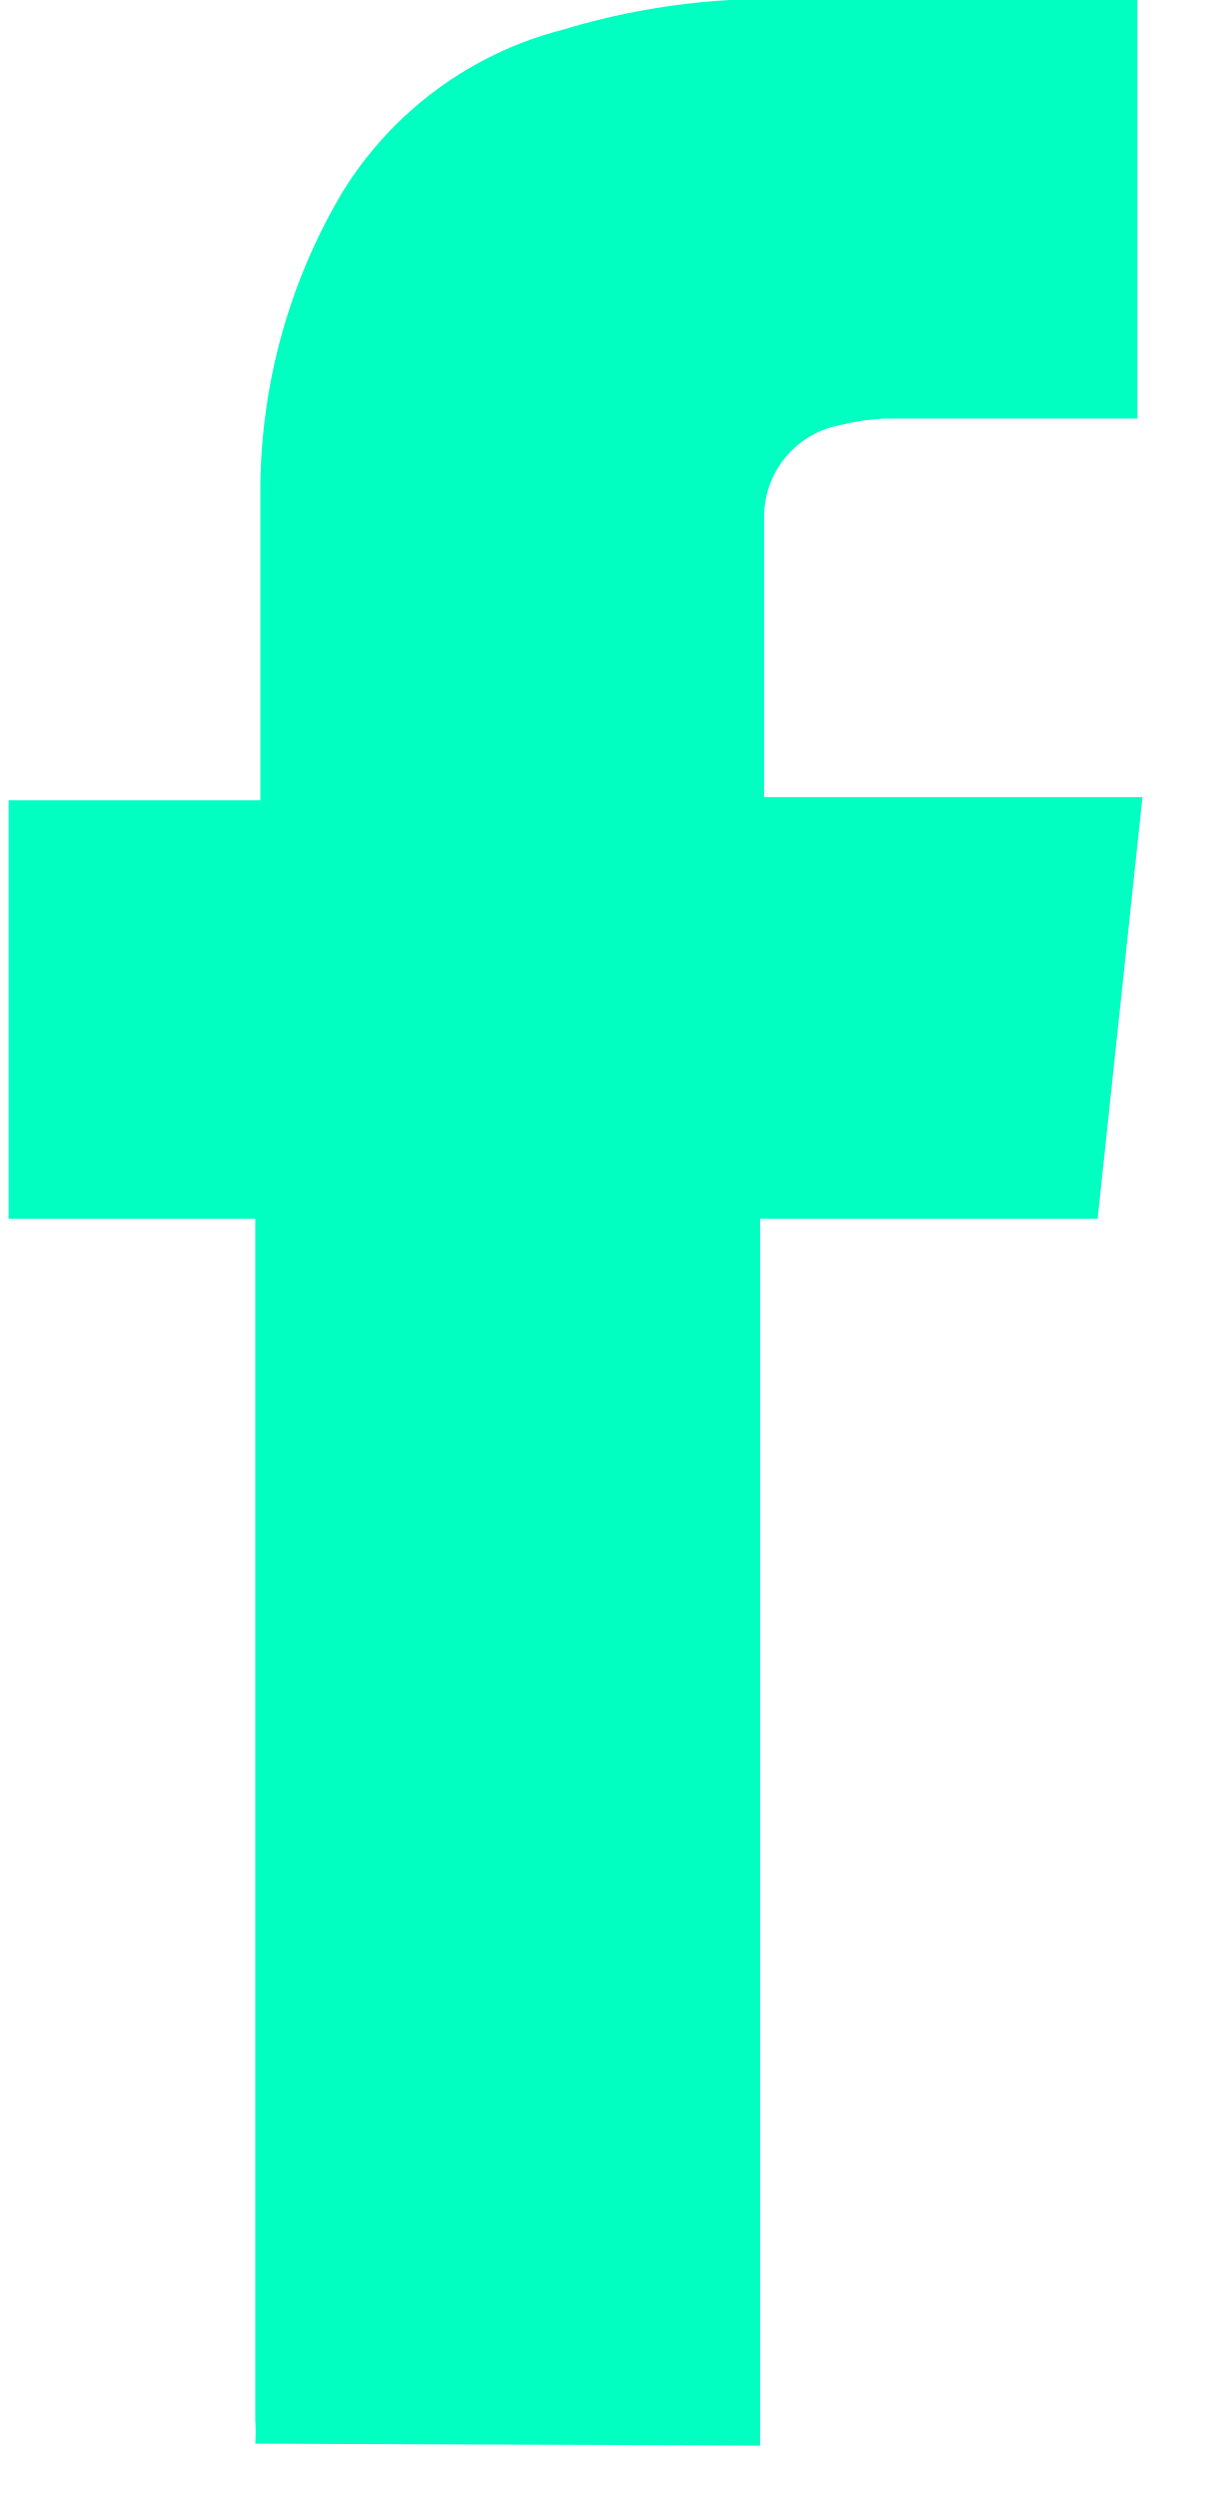
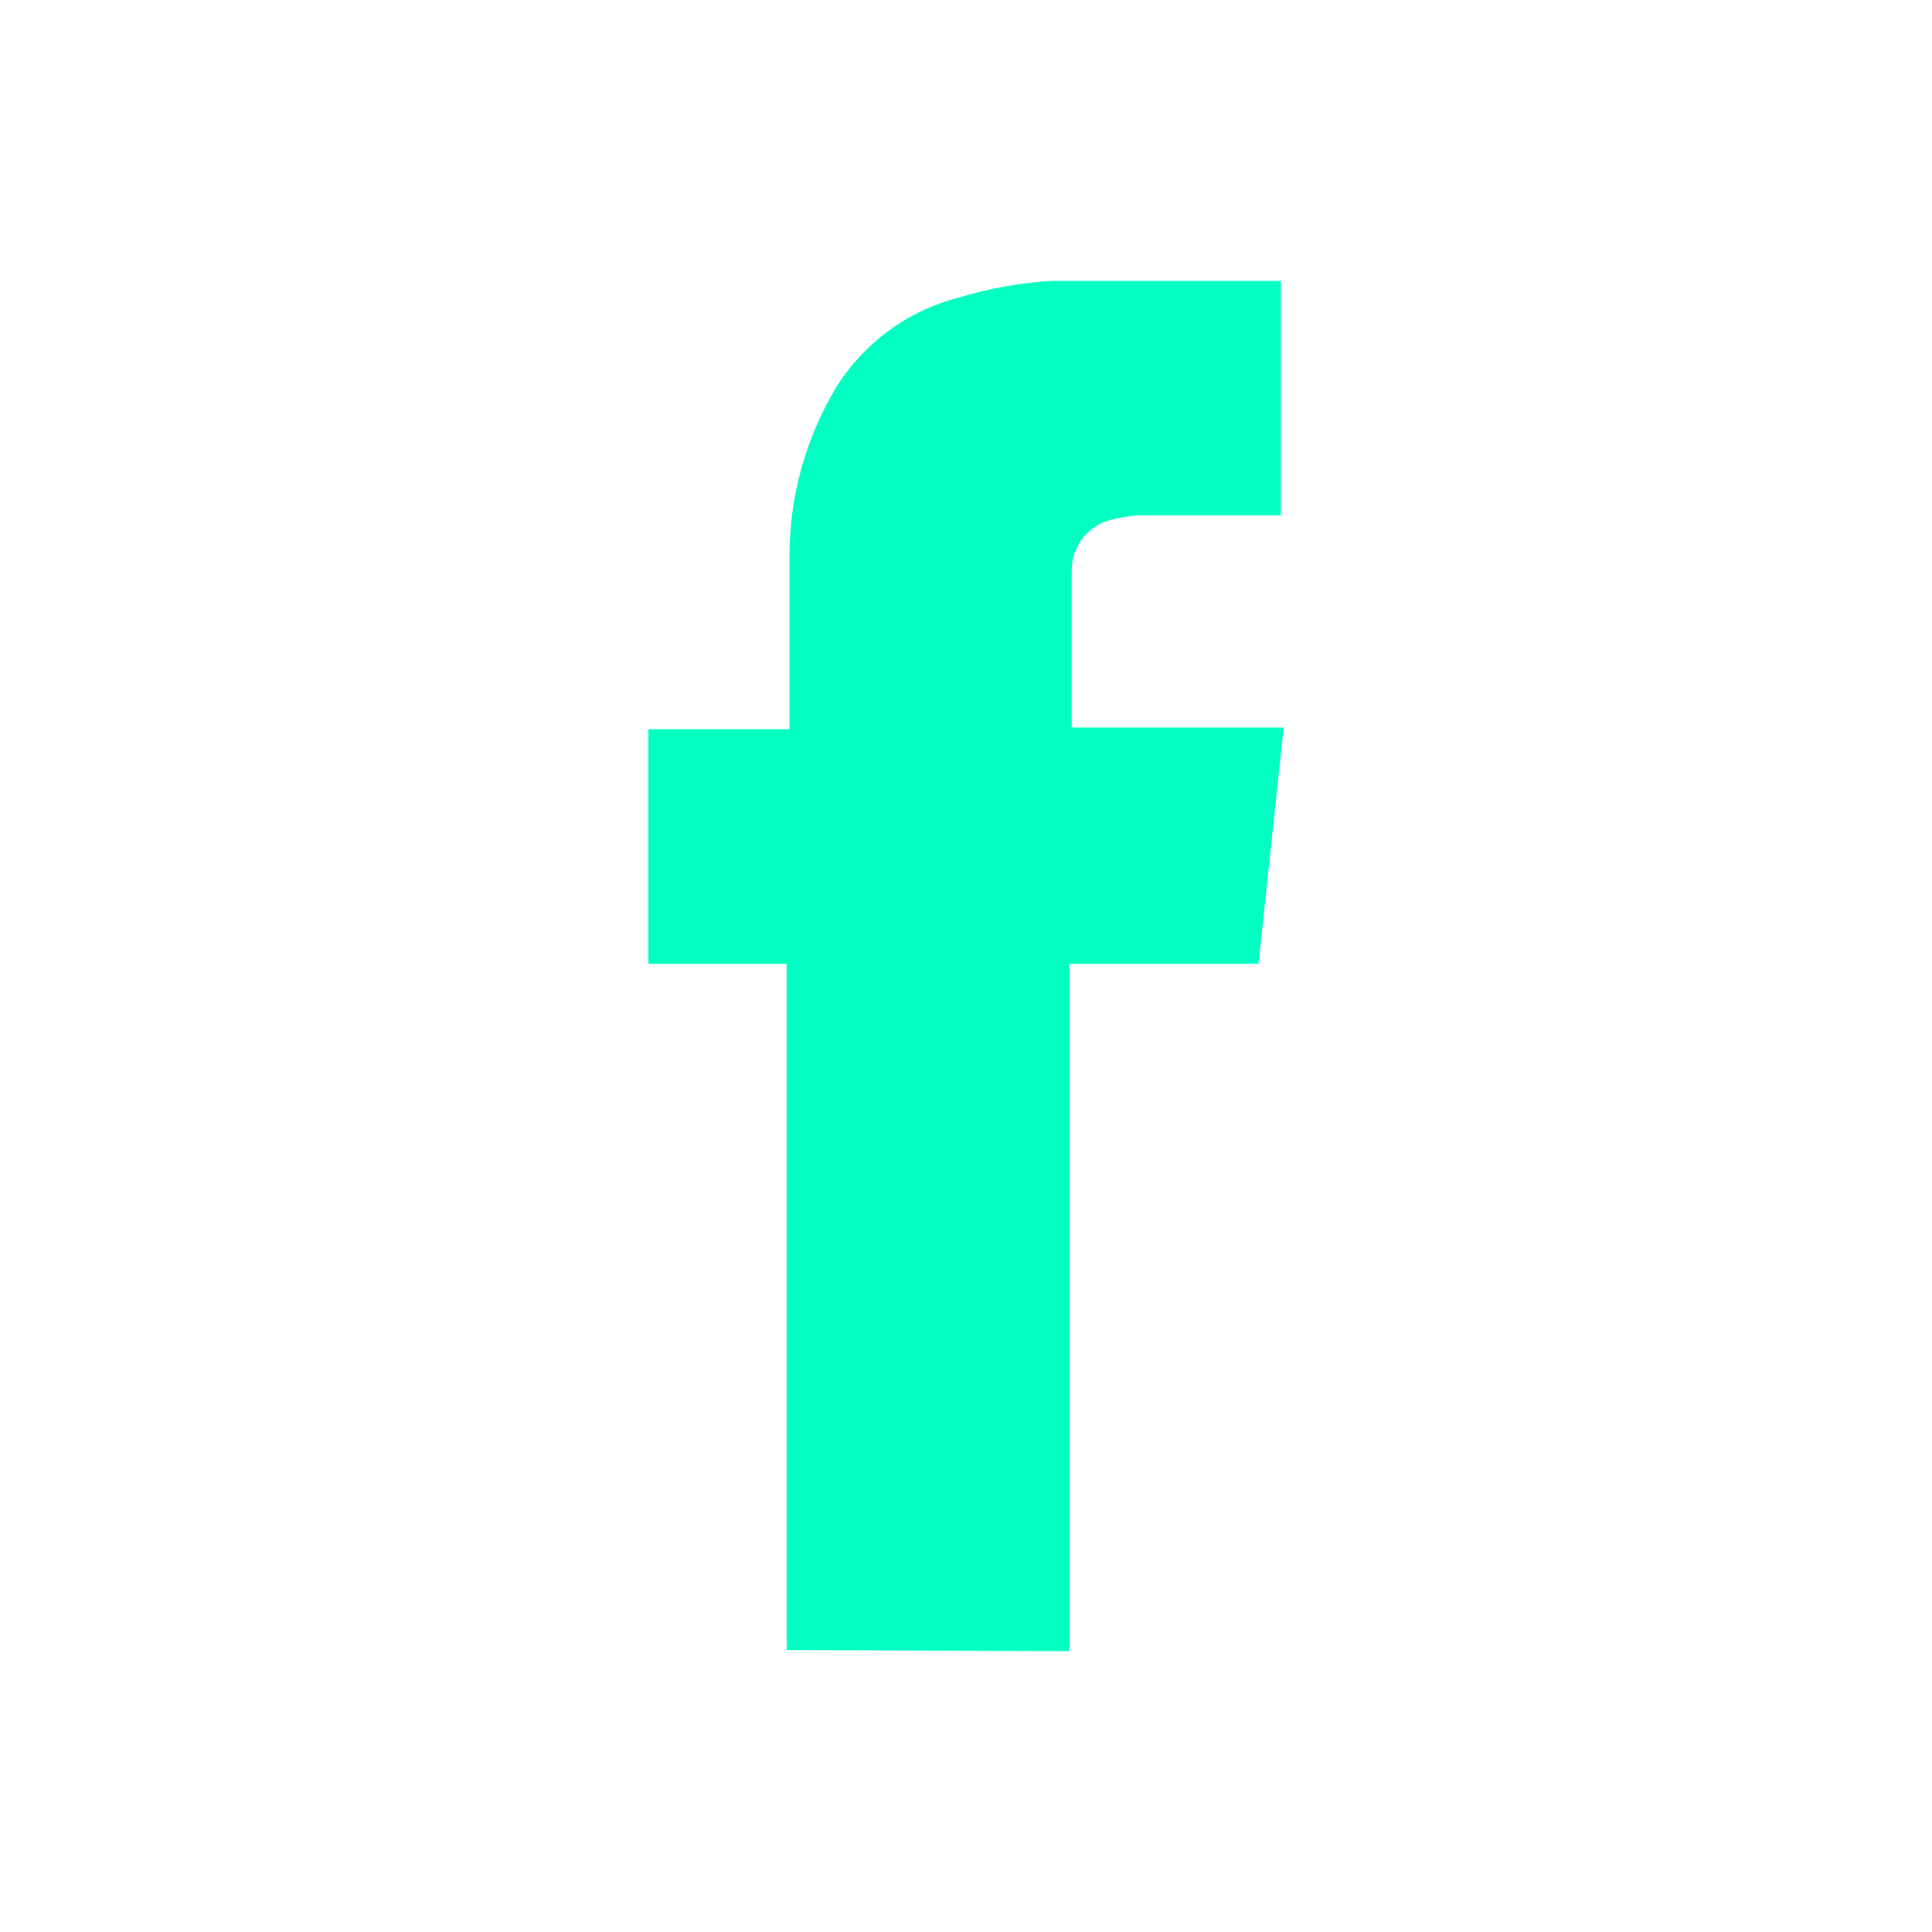
- <svg xmlns="http://www.w3.org/2000/svg" width="14" height="29" viewBox="0 0 14 29" fill="none">
-   <path d="M2.962 28.346C2.968 28.255 2.968 28.164 2.962 28.073V14.137H0.1V9.283H3.021V8.916C3.021 7.826 3.021 6.737 3.021 5.648C3.03 4.447 3.356 3.271 3.967 2.238C4.544 1.296 5.464 0.616 6.534 0.343C7.161 0.153 7.808 0.038 8.462 0C10.047 0 11.643 0 13.193 0V4.855H12.897H10.26C10.076 4.864 9.894 4.892 9.716 4.937C9.471 4.99 9.251 5.126 9.096 5.323C8.941 5.519 8.858 5.764 8.864 6.015C8.864 7.057 8.864 8.122 8.864 9.176C8.864 9.176 8.864 9.176 8.864 9.247H13.252L12.732 14.137H8.817V28.014C8.817 28.132 8.817 28.251 8.817 28.369L2.962 28.346Z" fill="#01FFC2" />
+ <svg xmlns="http://www.w3.org/2000/svg" width="40" height="40" viewBox="0 0 40 40" fill="none">
+   <path d="M16.286 34.161C16.292 34.07 16.292 33.979 16.286 33.889V19.953H13.424V15.098H16.345V14.731C16.345 13.642 16.345 12.553 16.345 11.463C16.354 10.263 16.68 9.086 17.291 8.053C17.868 7.111 18.789 6.431 19.858 6.159C20.485 5.968 21.132 5.853 21.786 5.815C23.371 5.815 24.968 5.815 26.517 5.815V10.67H26.221H23.584C23.4 10.679 23.218 10.707 23.04 10.753C22.795 10.805 22.576 10.941 22.42 11.138C22.265 11.335 22.183 11.579 22.188 11.83C22.188 12.872 22.188 13.938 22.188 14.992C22.188 14.992 22.188 14.992 22.188 15.063H26.576L26.056 19.953H22.141V33.83C22.141 33.948 22.141 34.066 22.141 34.185L16.286 34.161Z" fill="#01FFC2" />
</svg>
